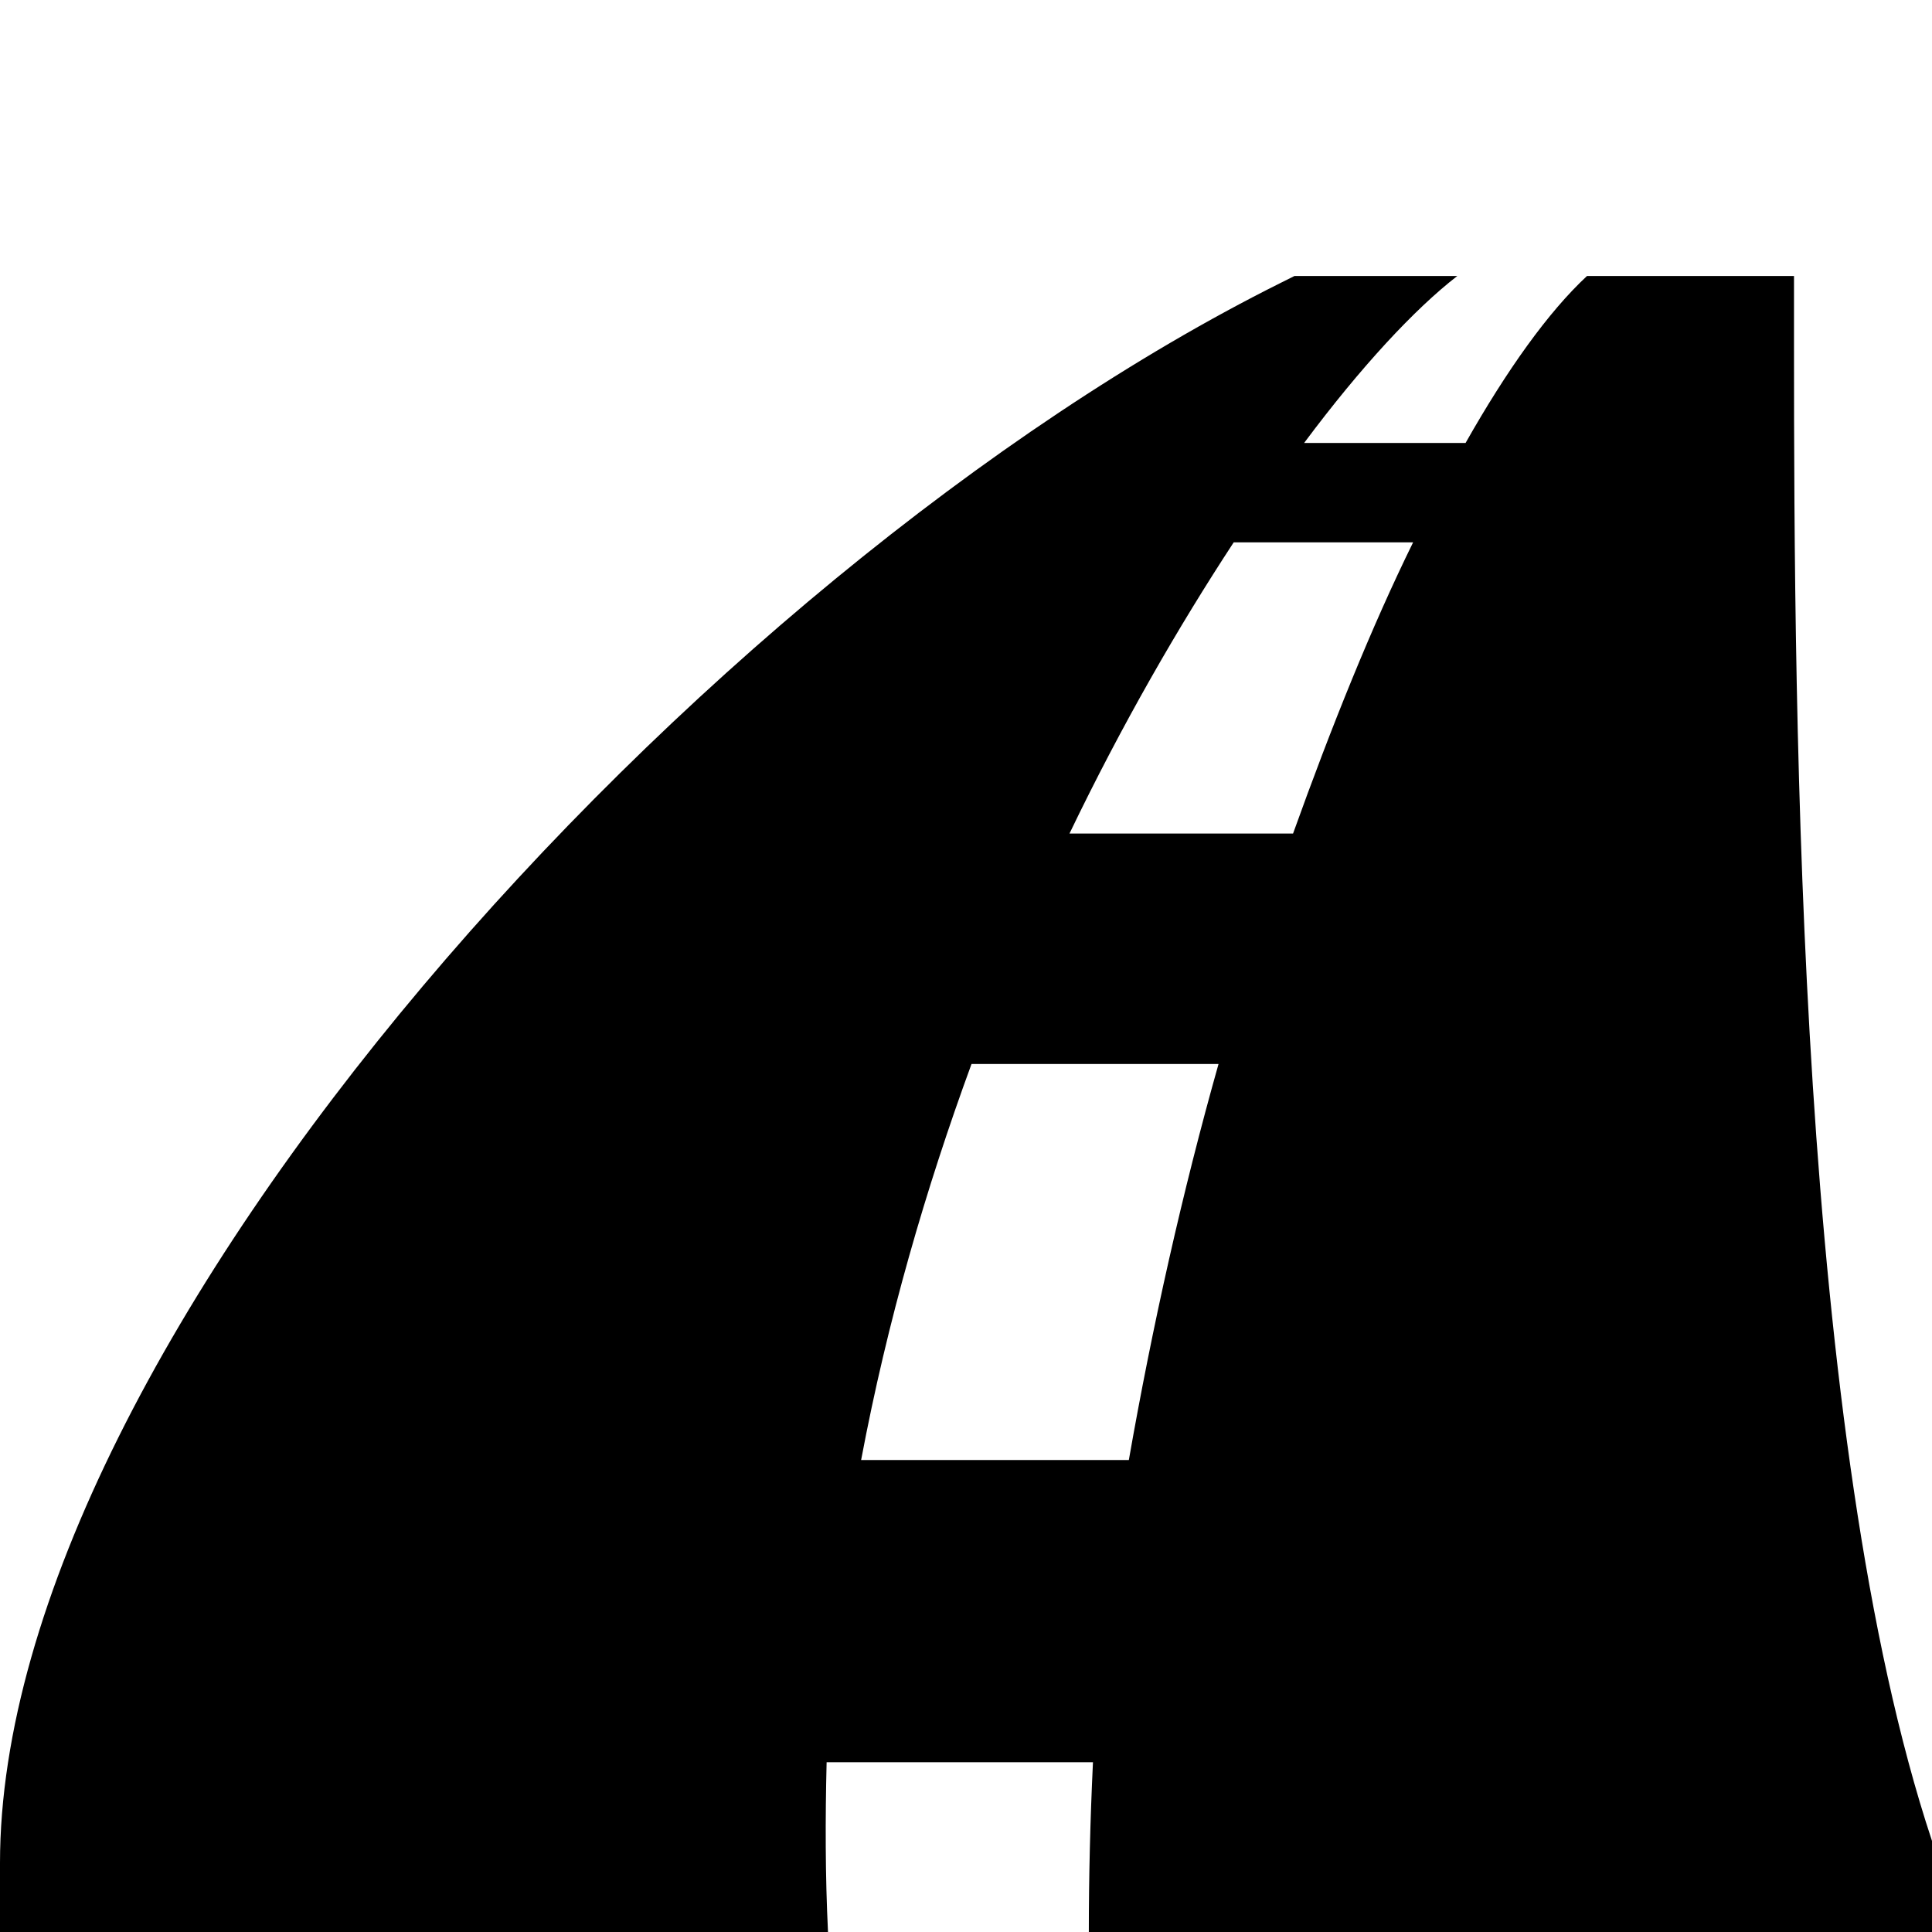
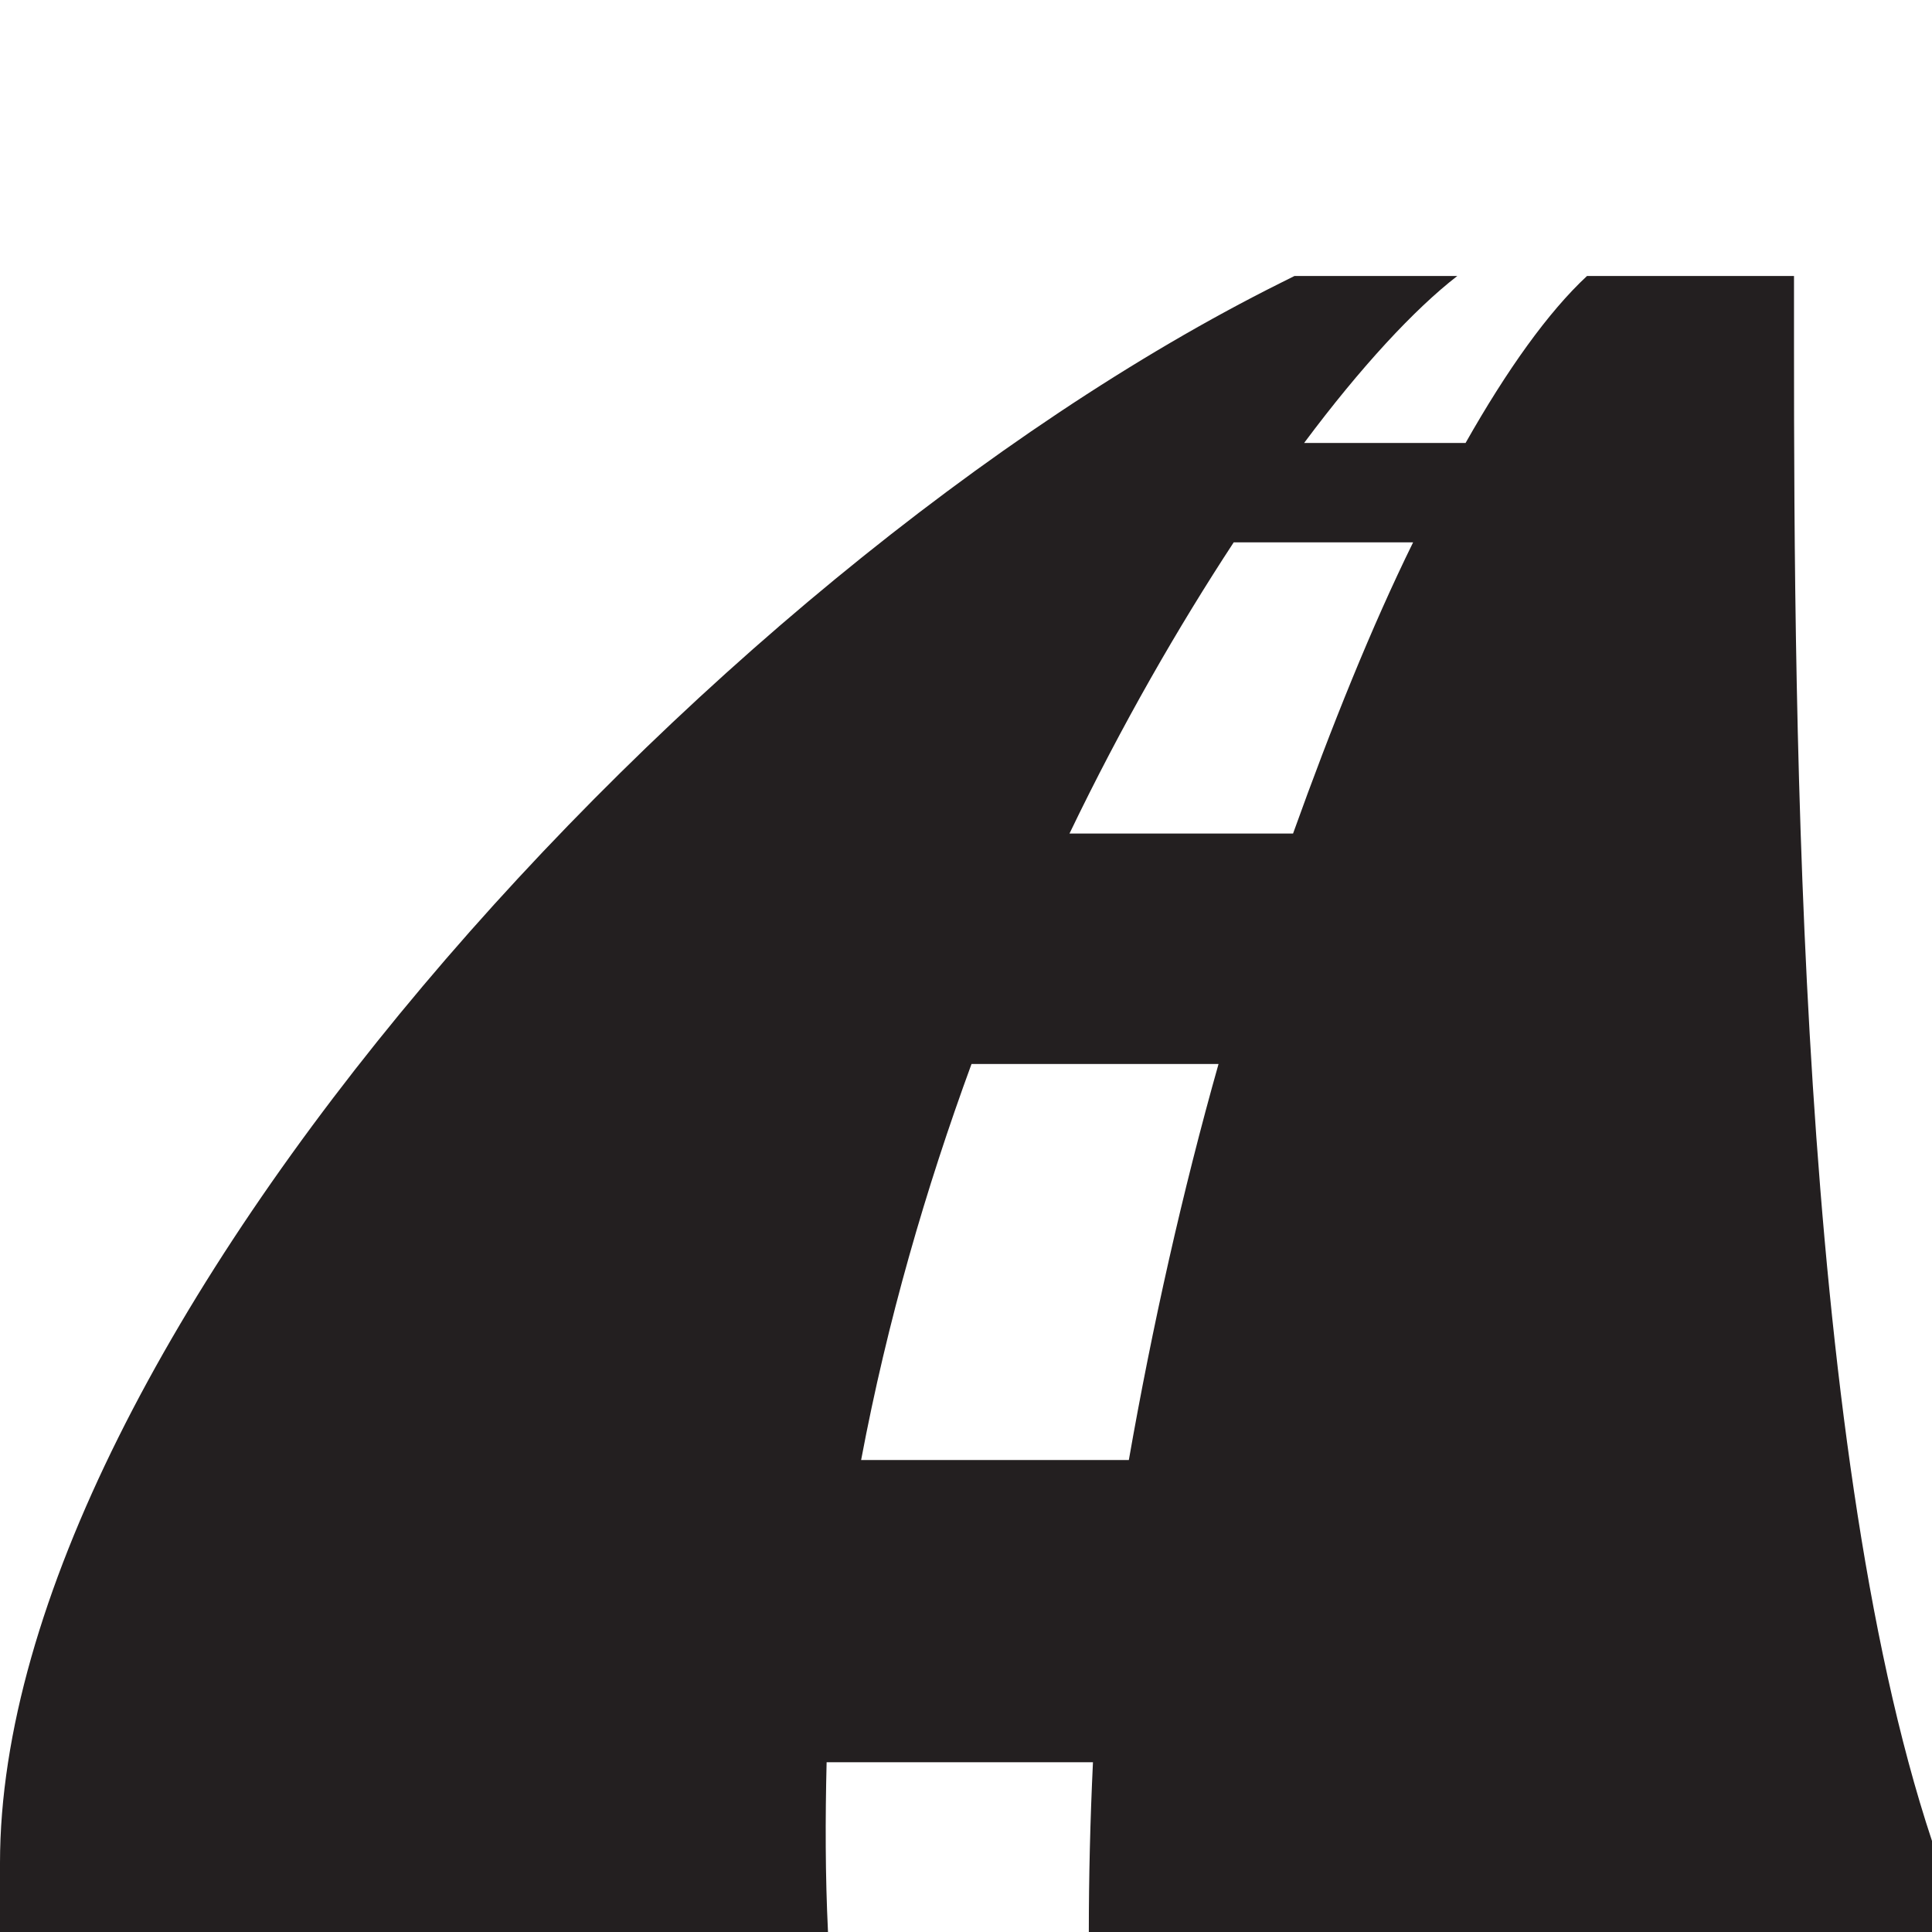
<svg xmlns="http://www.w3.org/2000/svg" version="1.1" id="Layer_1" x="0px" y="0px" width="14px" height="14px" viewBox="0 0 14 14" enable-background="new 0 0 14 14" xml:space="preserve">
-   <path d="M13,2.5V2h-1.5c-0.28,0.26-0.58,0.68-0.88,1.21H9.45c0.41-0.55,0.8-0.97,1.11-1.21H9.38L9.28,2.05  C5.07,4.15,0,9.73,0,13.5V14h6c-0.02-0.41-0.02-0.82-0.01-1.23h1.93C7.9,13.19,7.89,13.6,7.89,14H14v-0.66  C13.03,10.42,13,5.27,13,2.5z M8.18,10.58H6.24c0.19-1.01,0.47-1.97,0.8-2.87h1.79C8.57,8.63,8.35,9.61,8.18,10.58z M9.37,6.04H7.75  c0.38-0.79,0.79-1.5,1.19-2.11h1.3C9.94,4.54,9.65,5.26,9.37,6.04z" />
+   <path fill="#231F20" d="M13,2.5V2h-1.5c-0.28,0.26-0.58,0.68-0.88,1.21H9.45c0.41-0.55,0.8-0.97,1.11-1.21H9.38L9.28,2.05  C5.07,4.15,0,9.73,0,13.5V14h6c-0.02-0.41-0.02-0.82-0.01-1.23h1.93C7.9,13.19,7.89,13.6,7.89,14H14v-0.66  C13.03,10.42,13,5.27,13,2.5z M8.18,10.58H6.24c0.19-1.01,0.47-1.97,0.8-2.87h1.79C8.57,8.63,8.35,9.61,8.18,10.58z M9.37,6.04H7.75  c0.38-0.79,0.79-1.5,1.19-2.11h1.3C9.94,4.54,9.65,5.26,9.37,6.04z" />
</svg>
